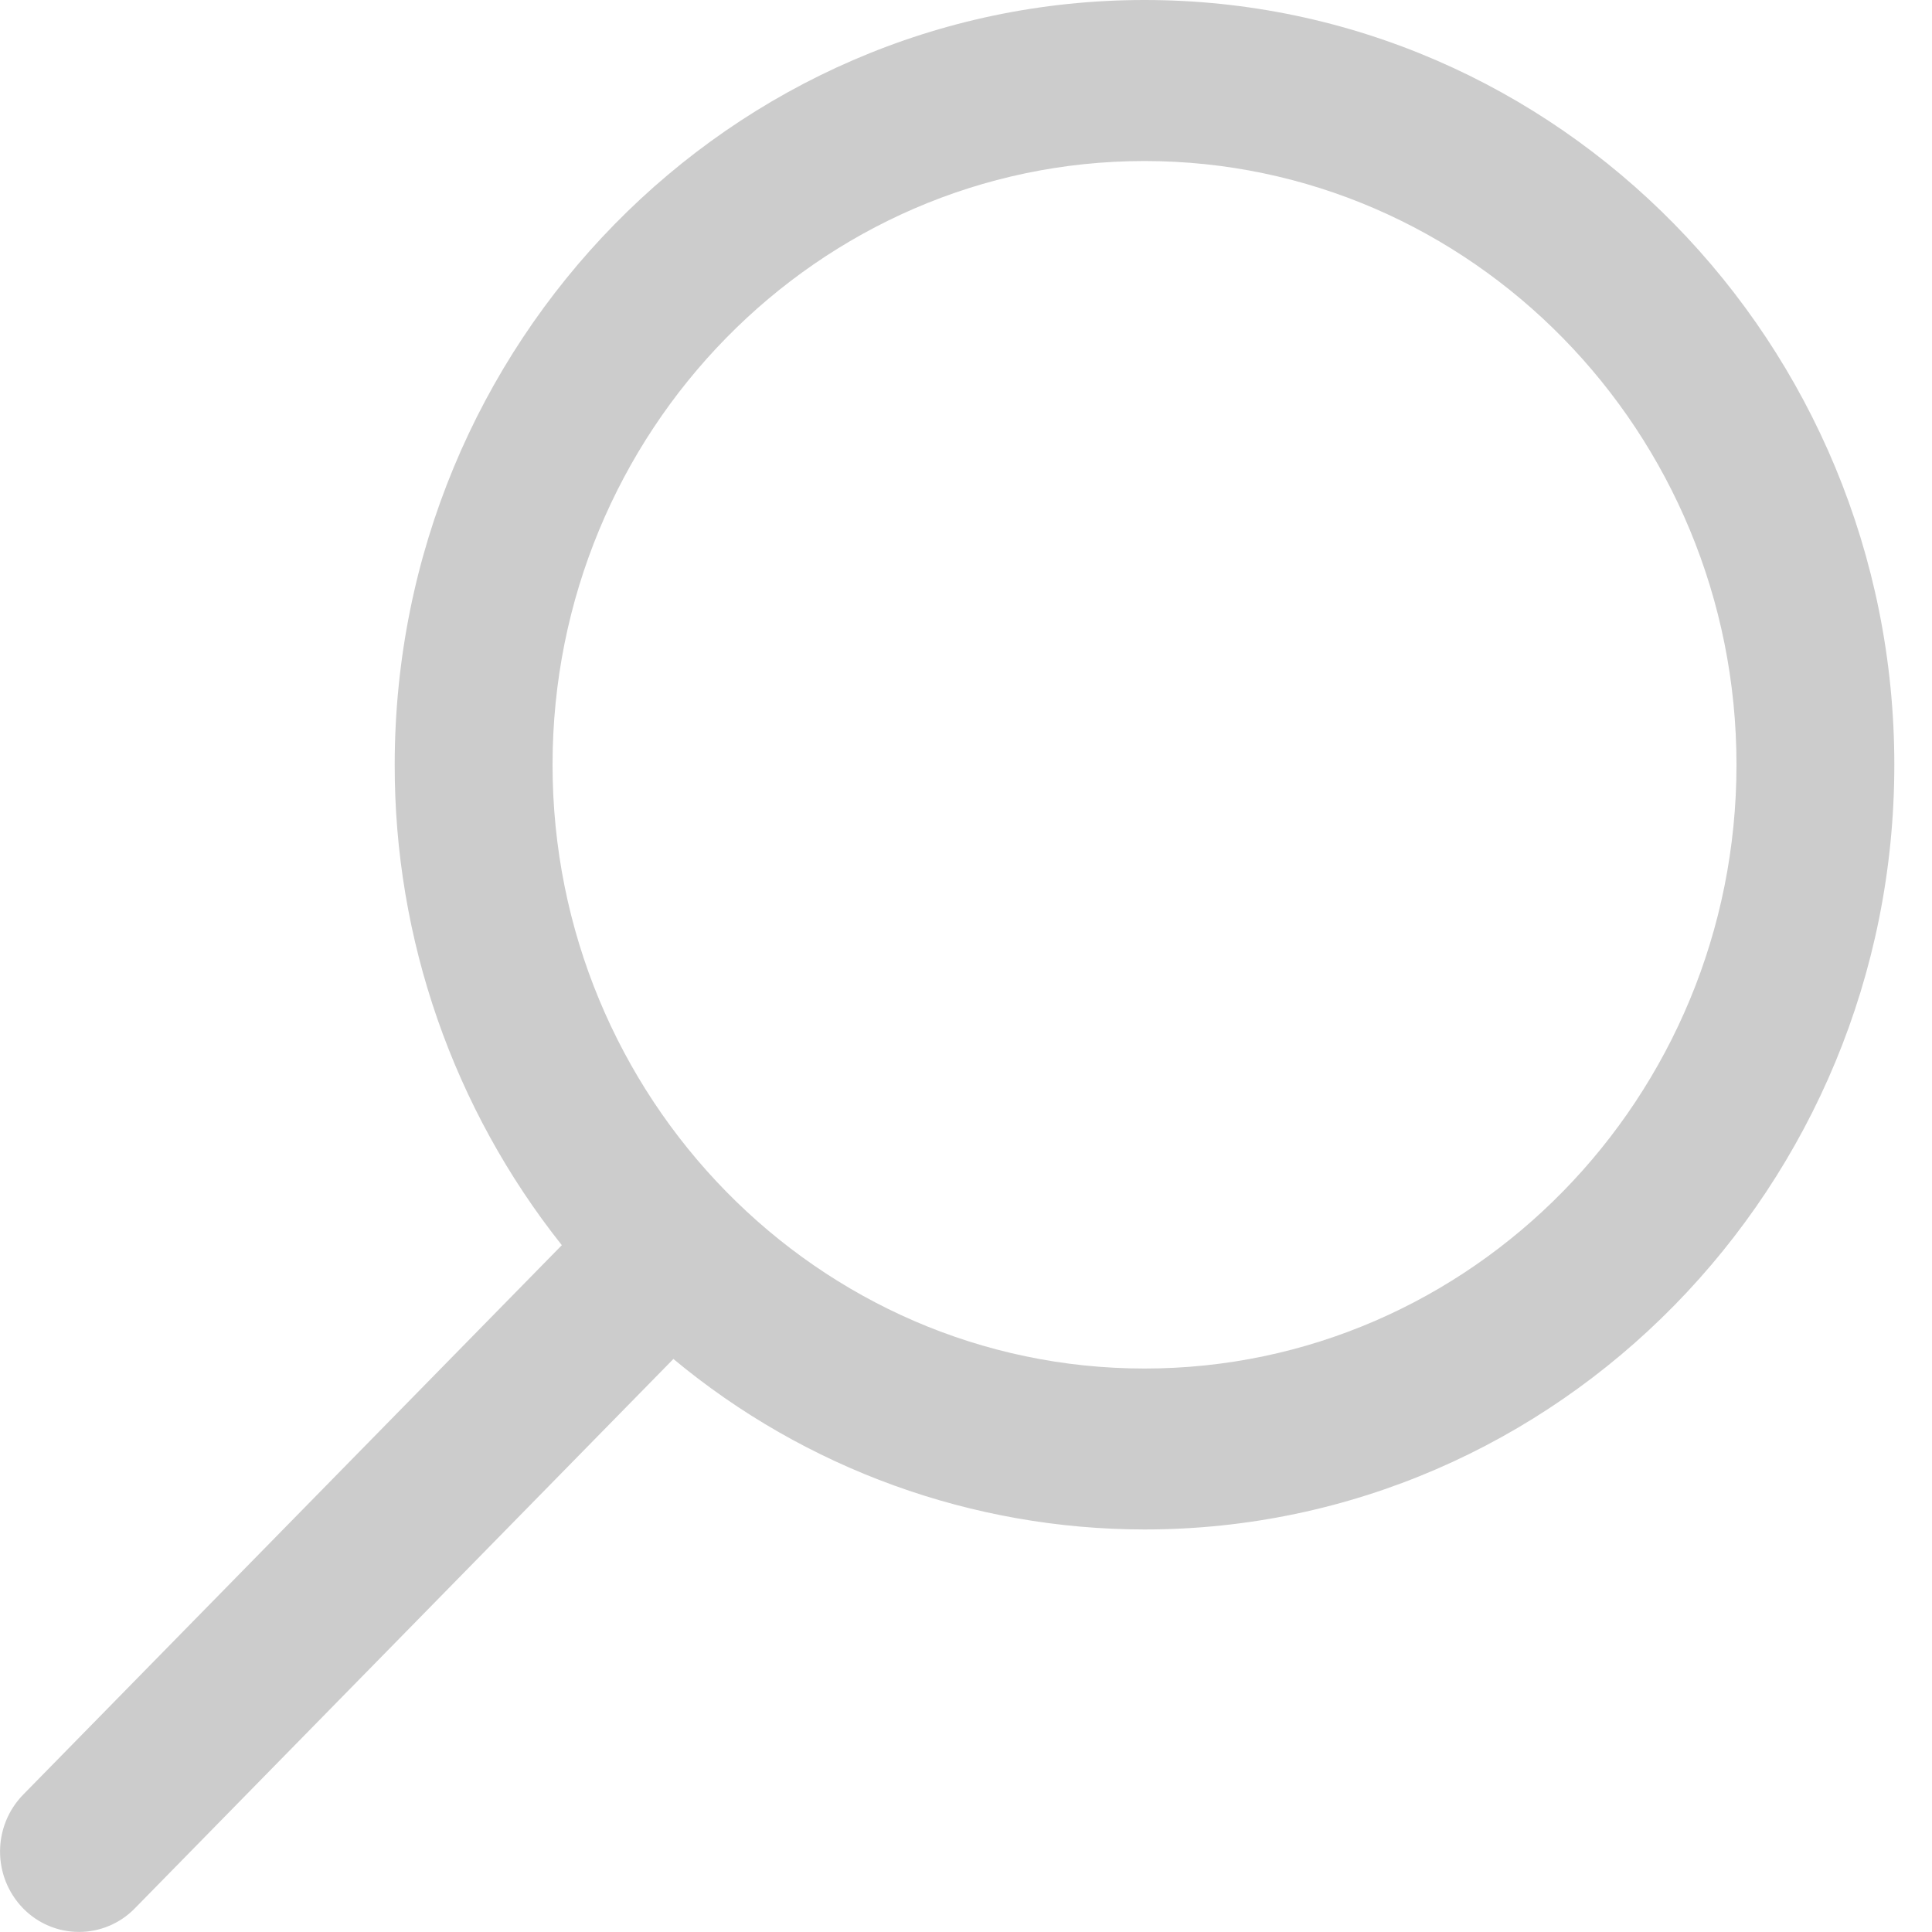
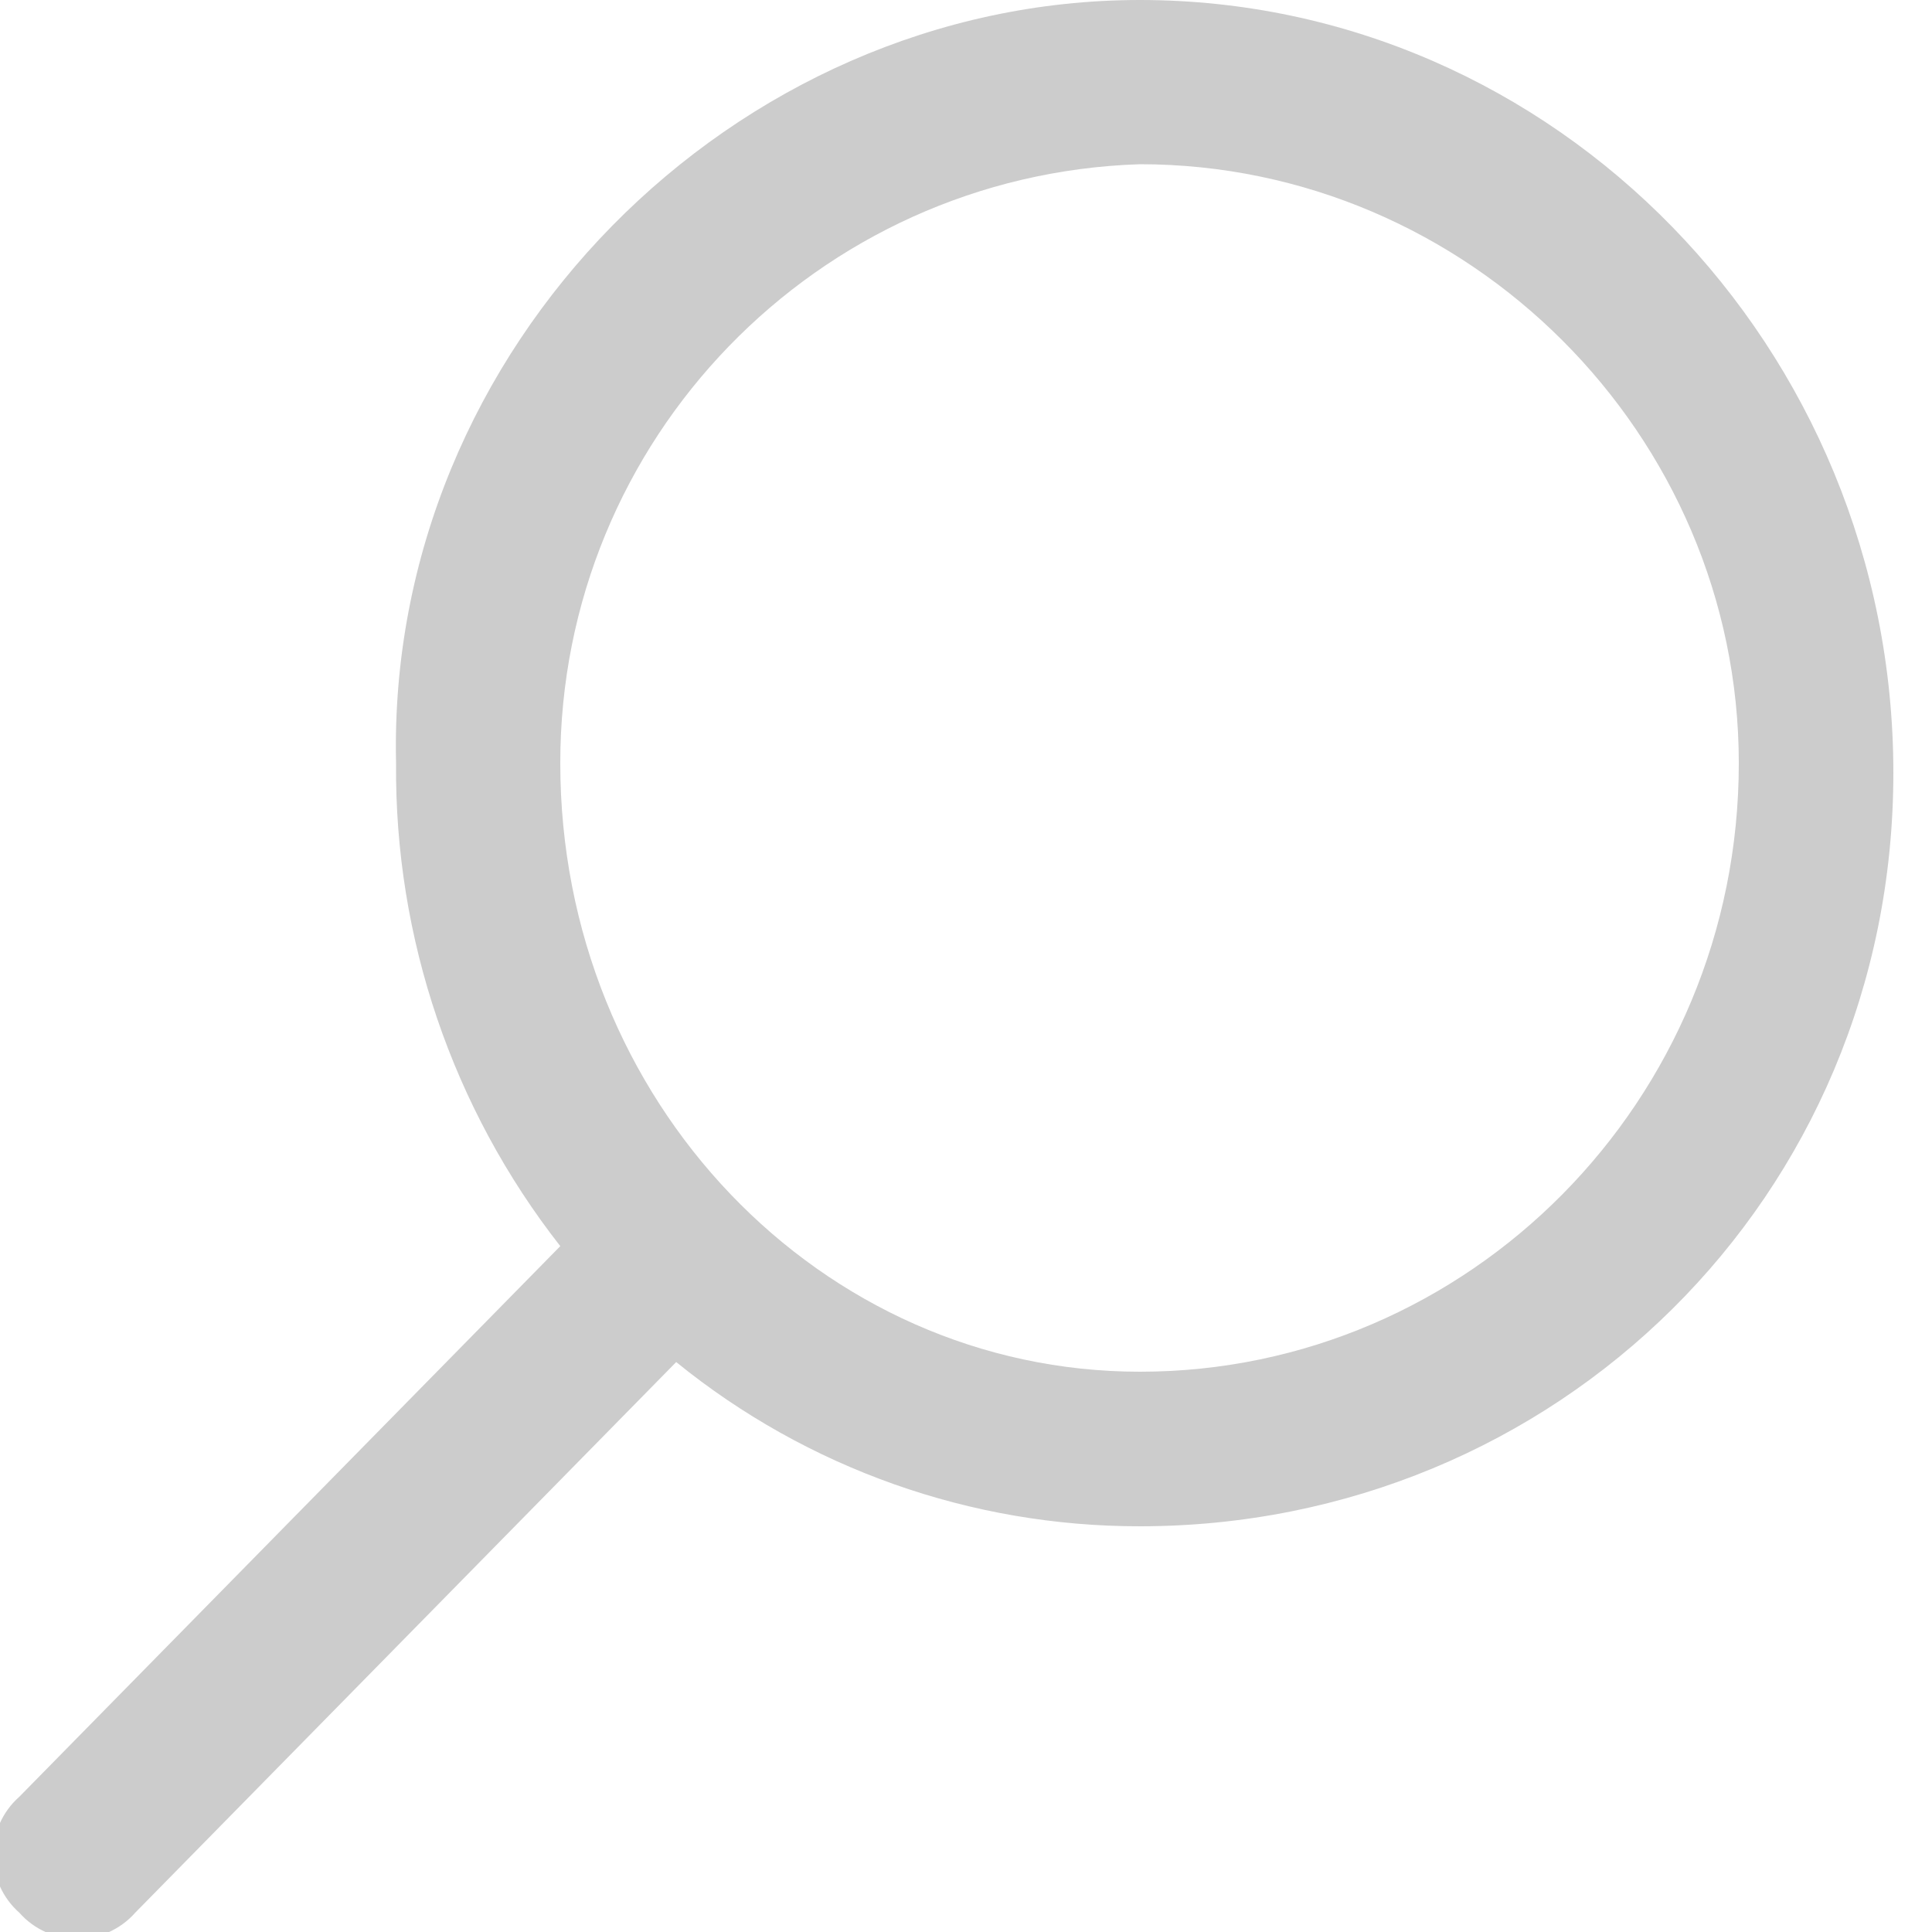
<svg xmlns="http://www.w3.org/2000/svg" width="20" height="20" fill="none">
-   <path d="M.24 18.578l5.576-5.688a7.975 7.975 0 01-1.73-4.973C4.086 3.552 7.568 0 11.848 0c4.28 0 7.762 3.552 7.762 7.917s-3.482 7.916-7.762 7.916a7.632 7.632 0 01-4.877-1.765l-5.576 5.688a.807.807 0 01-1.155 0 .844.844 0 010-1.178zm11.608-4.411c3.38 0 6.128-2.804 6.128-6.25 0-3.447-2.749-6.25-6.128-6.25-3.38 0-6.128 2.803-6.128 6.25 0 3.446 2.748 6.25 6.128 6.25z" fill="#CCC" />
+   <path fill="#CCC" d="M.2 18.6l5.6-5.7a8 8 0 01-1.7-5C4 3.6 7.6 0 11.8 0c4.3 0 7.8 3.6 7.8 8s-3.5 7.8-7.8 7.8A7.6 7.6 0 017 14.1l-5.6 5.7a.8.8 0 01-1.2 0 .8.8 0 010-1.2zm11.6-4.4c3.4 0 6.2-2.8 6.2-6.3 0-3.4-2.8-6.2-6.2-6.2a6.2 6.2 0 00-6 6.2c0 3.5 2.7 6.3 6 6.3z" />
</svg>
